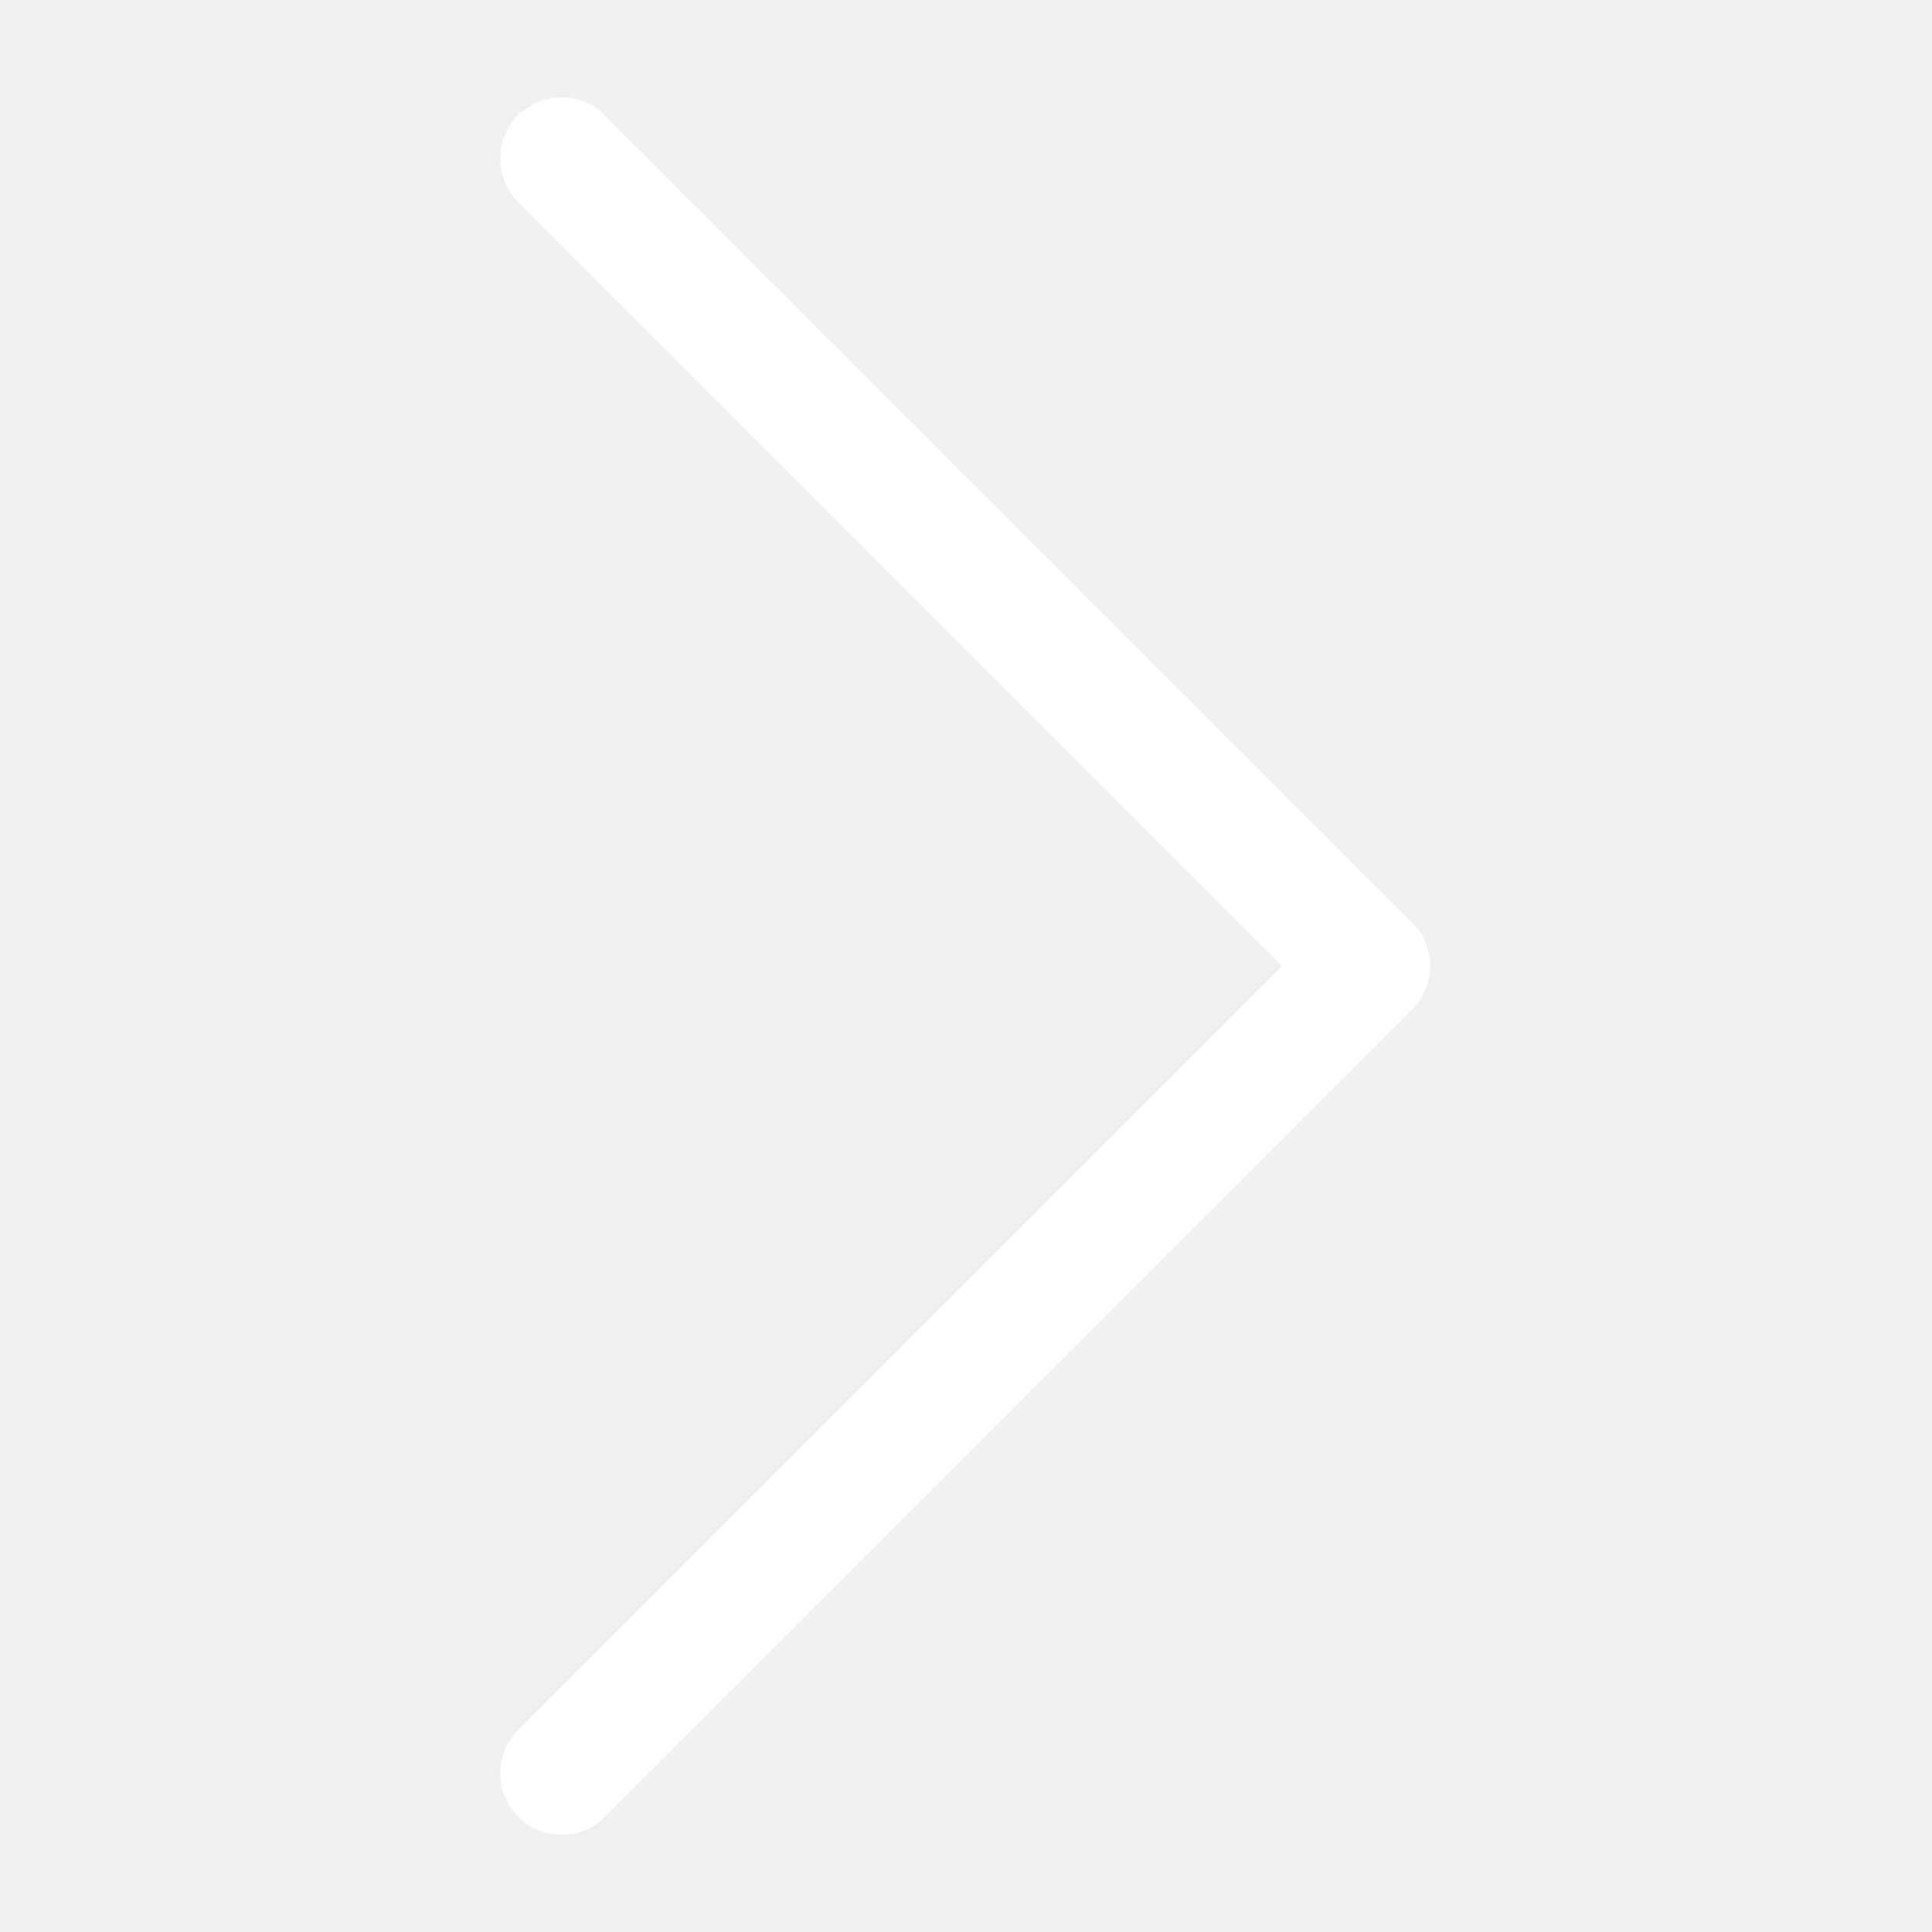
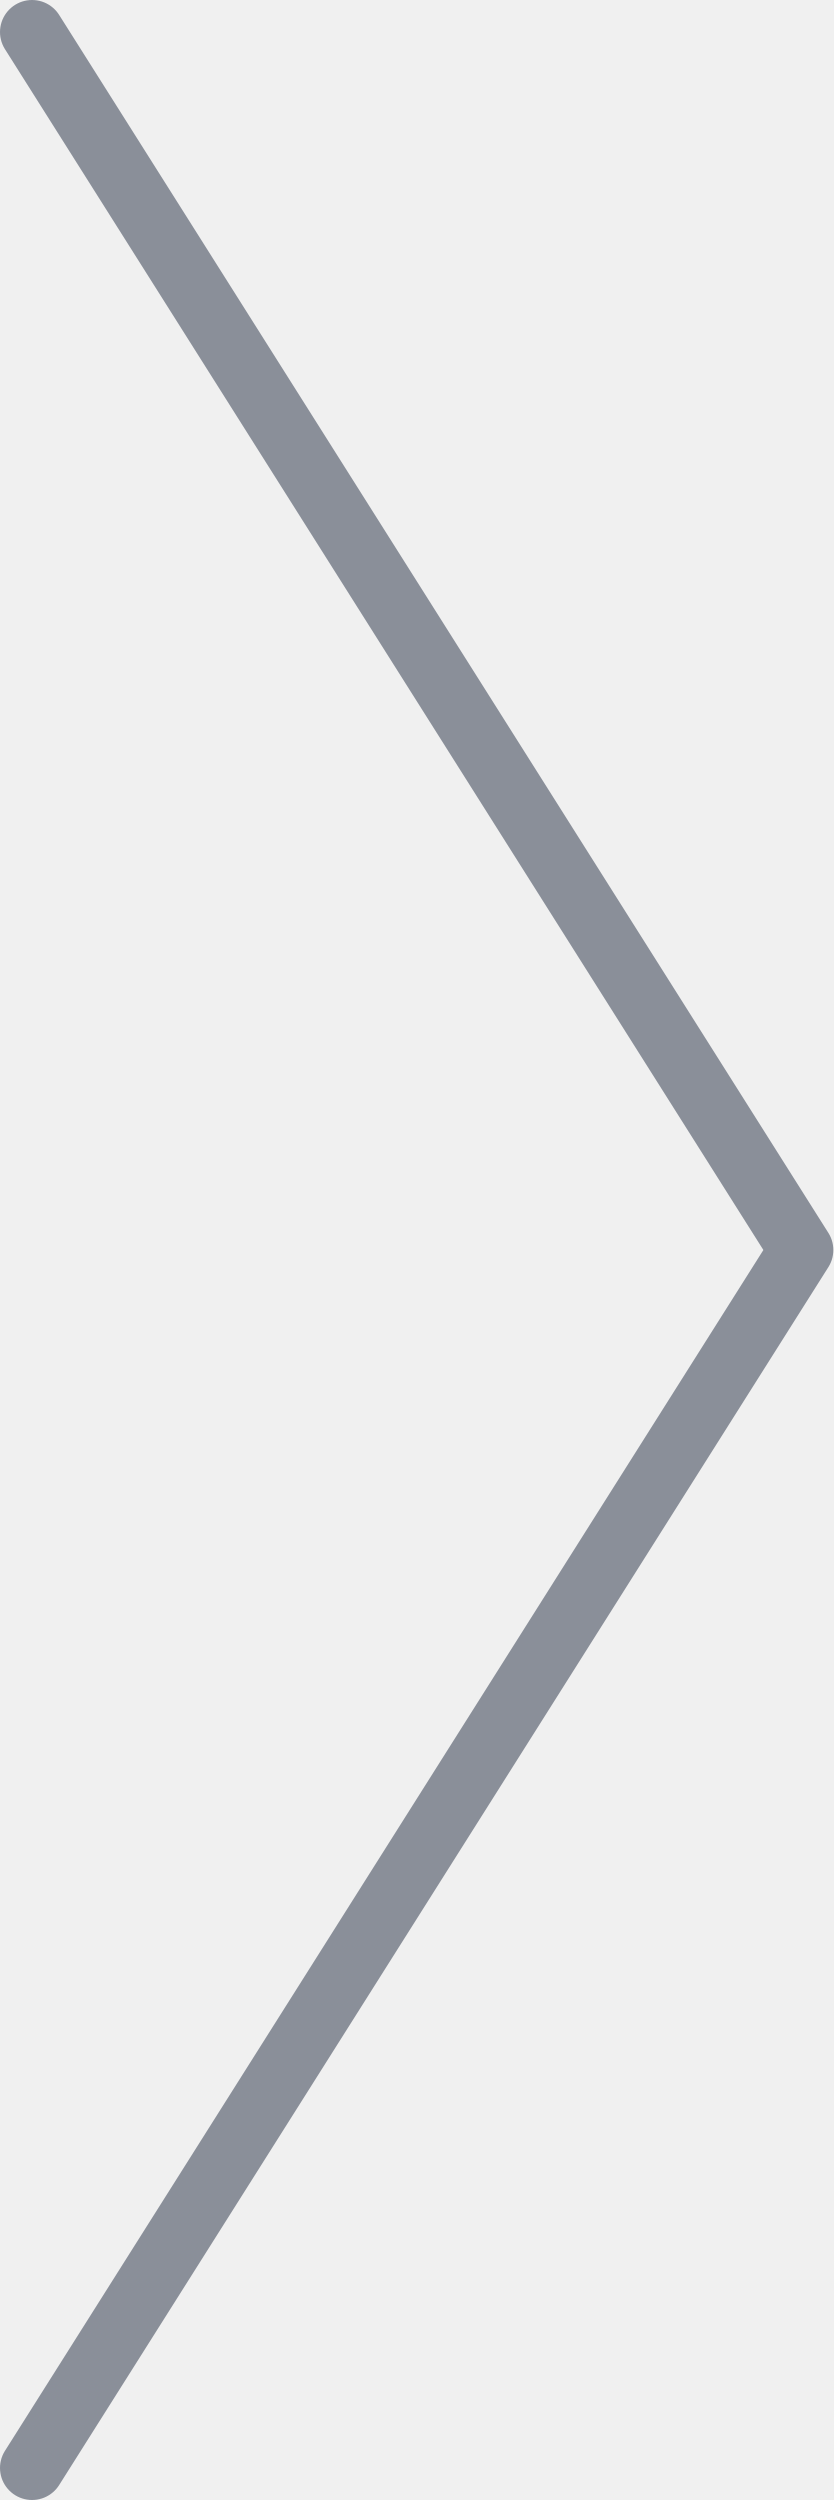
- <svg xmlns="http://www.w3.org/2000/svg" version="1.1" viewBox="0 0 129 129" enable-background="new 0 0 129 129" width="512px" height="512px">
-   <g>
-     <path d="m40.4,121.3c-0.8,0.8-1.8,1.2-2.9,1.2s-2.1-0.4-2.9-1.2c-1.6-1.6-1.6-4.2 0-5.8l51-51-51-51c-1.6-1.6-1.6-4.2 0-5.8 1.6-1.6 4.2-1.6 5.8,0l53.9,53.9c1.6,1.6 1.6,4.2 0,5.8l-53.9,53.9z" fill="#FFFFFF" />
-   </g>
+ <svg xmlns="http://www.w3.org/2000/svg" version="1.1" id="Шар_1" x="0px" y="0px" viewBox="-293.3 358 26 78" style="enable-background:new -293.3 358 26 78;" xml:space="preserve">
+   <style type="text/css">
+ 	.st0{fill:none;stroke:#8A8F99;stroke-width:2;stroke-linecap:round;stroke-linejoin:round;}
+ </style>
+   <path id="_" class="st0" d="M-292.3,435l24-38l-24-38" />
</svg>
